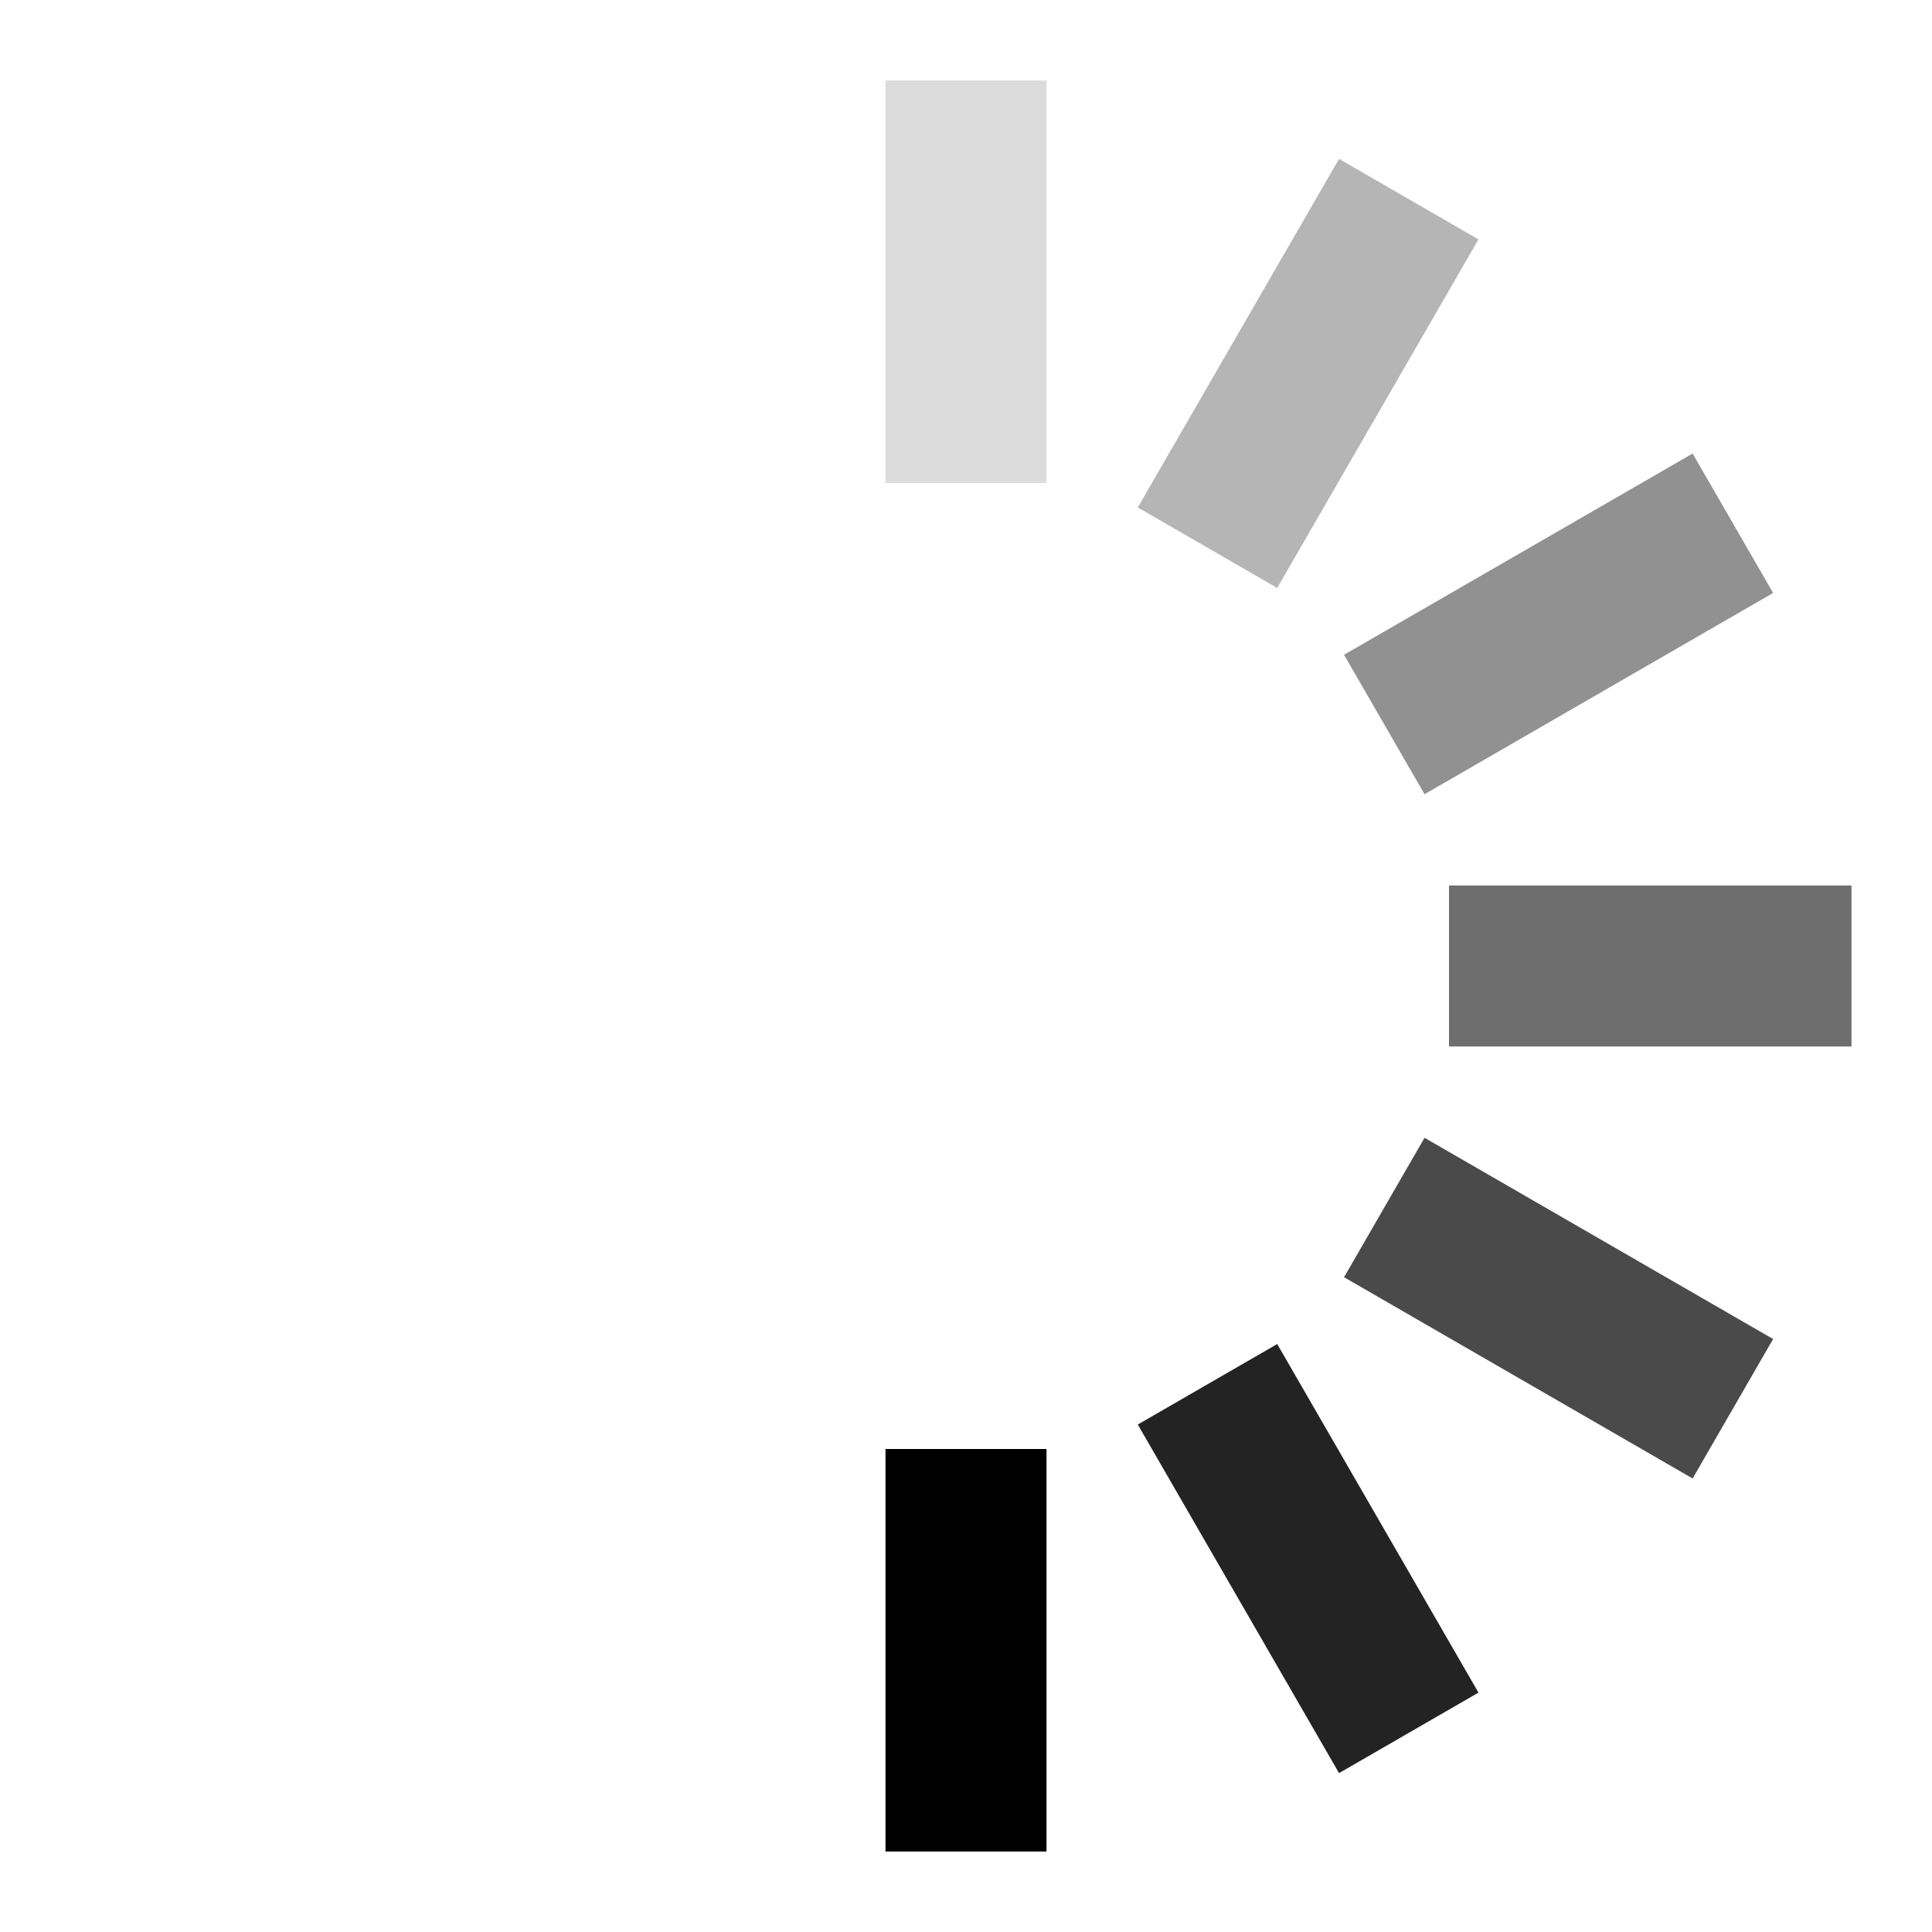
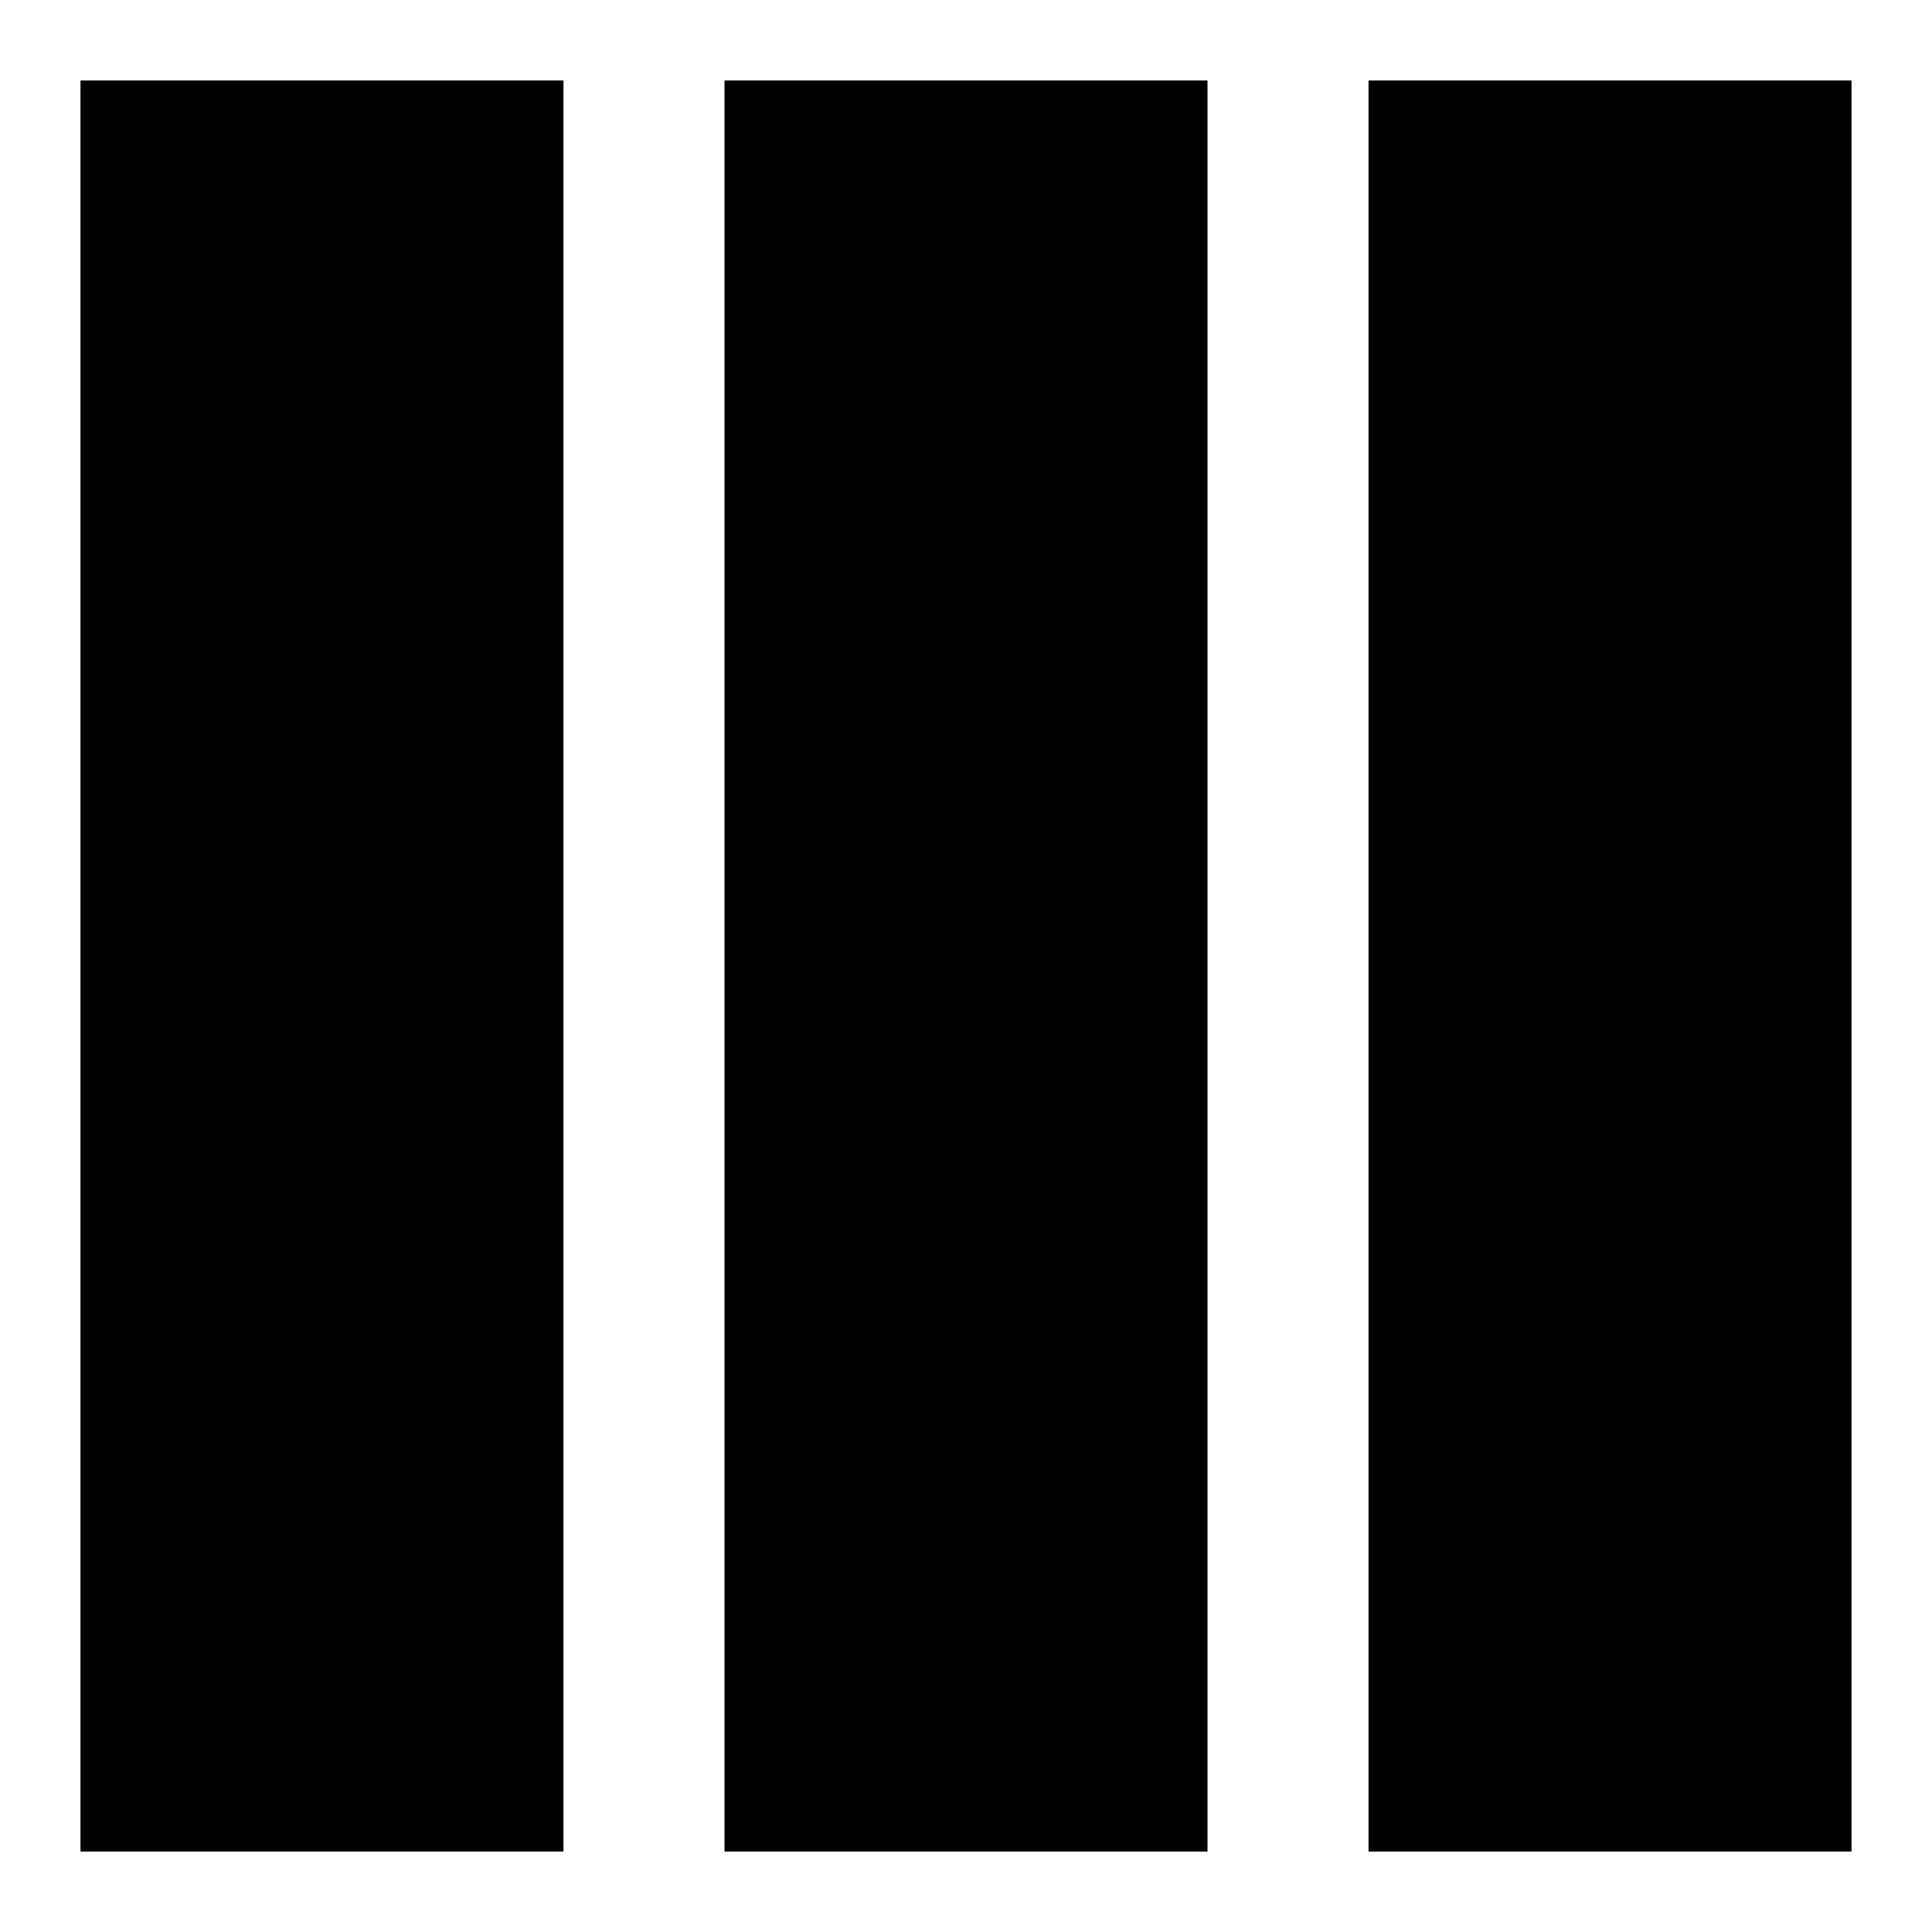
<svg xmlns="http://www.w3.org/2000/svg" viewBox="0 0 24 24">
-   <style>.spinner_OSmW{transform-origin:center;animation:spinner_T6mA .75s step-end infinite}@keyframes spinner_T6mA{8.3%{transform:rotate(30deg)}16.6%{transform:rotate(60deg)}25%{transform:rotate(90deg)}33.3%{transform:rotate(120deg)}41.6%{transform:rotate(150deg)}50%{transform:rotate(180deg)}58.3%{transform:rotate(210deg)}66.6%{transform:rotate(240deg)}75%{transform:rotate(270deg)}83.3%{transform:rotate(300deg)}91.6%{transform:rotate(330deg)}100%{transform:rotate(360deg)}}</style>
-   <g class="spinner_OSmW">
-     <rect x="11" y="1" width="2" height="5" opacity=".14" />
-     <rect x="11" y="1" width="2" height="5" transform="rotate(30 12 12)" opacity=".29" />
-     <rect x="11" y="1" width="2" height="5" transform="rotate(60 12 12)" opacity=".43" />
-     <rect x="11" y="1" width="2" height="5" transform="rotate(90 12 12)" opacity=".57" />
-     <rect x="11" y="1" width="2" height="5" transform="rotate(120 12 12)" opacity=".71" />
-     <rect x="11" y="1" width="2" height="5" transform="rotate(150 12 12)" opacity=".86" />
-     <rect x="11" y="1" width="2" height="5" transform="rotate(180 12 12)" />
-   </g>
+   <style>.spinner_hzlK{animation:spinner_vc4H .8s linear infinite;animation-delay:-.8s}.spinner_koGT{animation-delay:-.65s}.spinner_YF1u{animation-delay:-.5s}@keyframes spinner_vc4H{0%{y:1px;height:22px}93.75%{y:5px;height:14px;opacity:.2}}</style>
+   <rect class="spinner_hzlK" x="1" y="1" width="6" height="22" />
+   <rect class="spinner_hzlK spinner_koGT" x="9" y="1" width="6" height="22" />
+   <rect class="spinner_hzlK spinner_YF1u" x="17" y="1" width="6" height="22" />
</svg>
